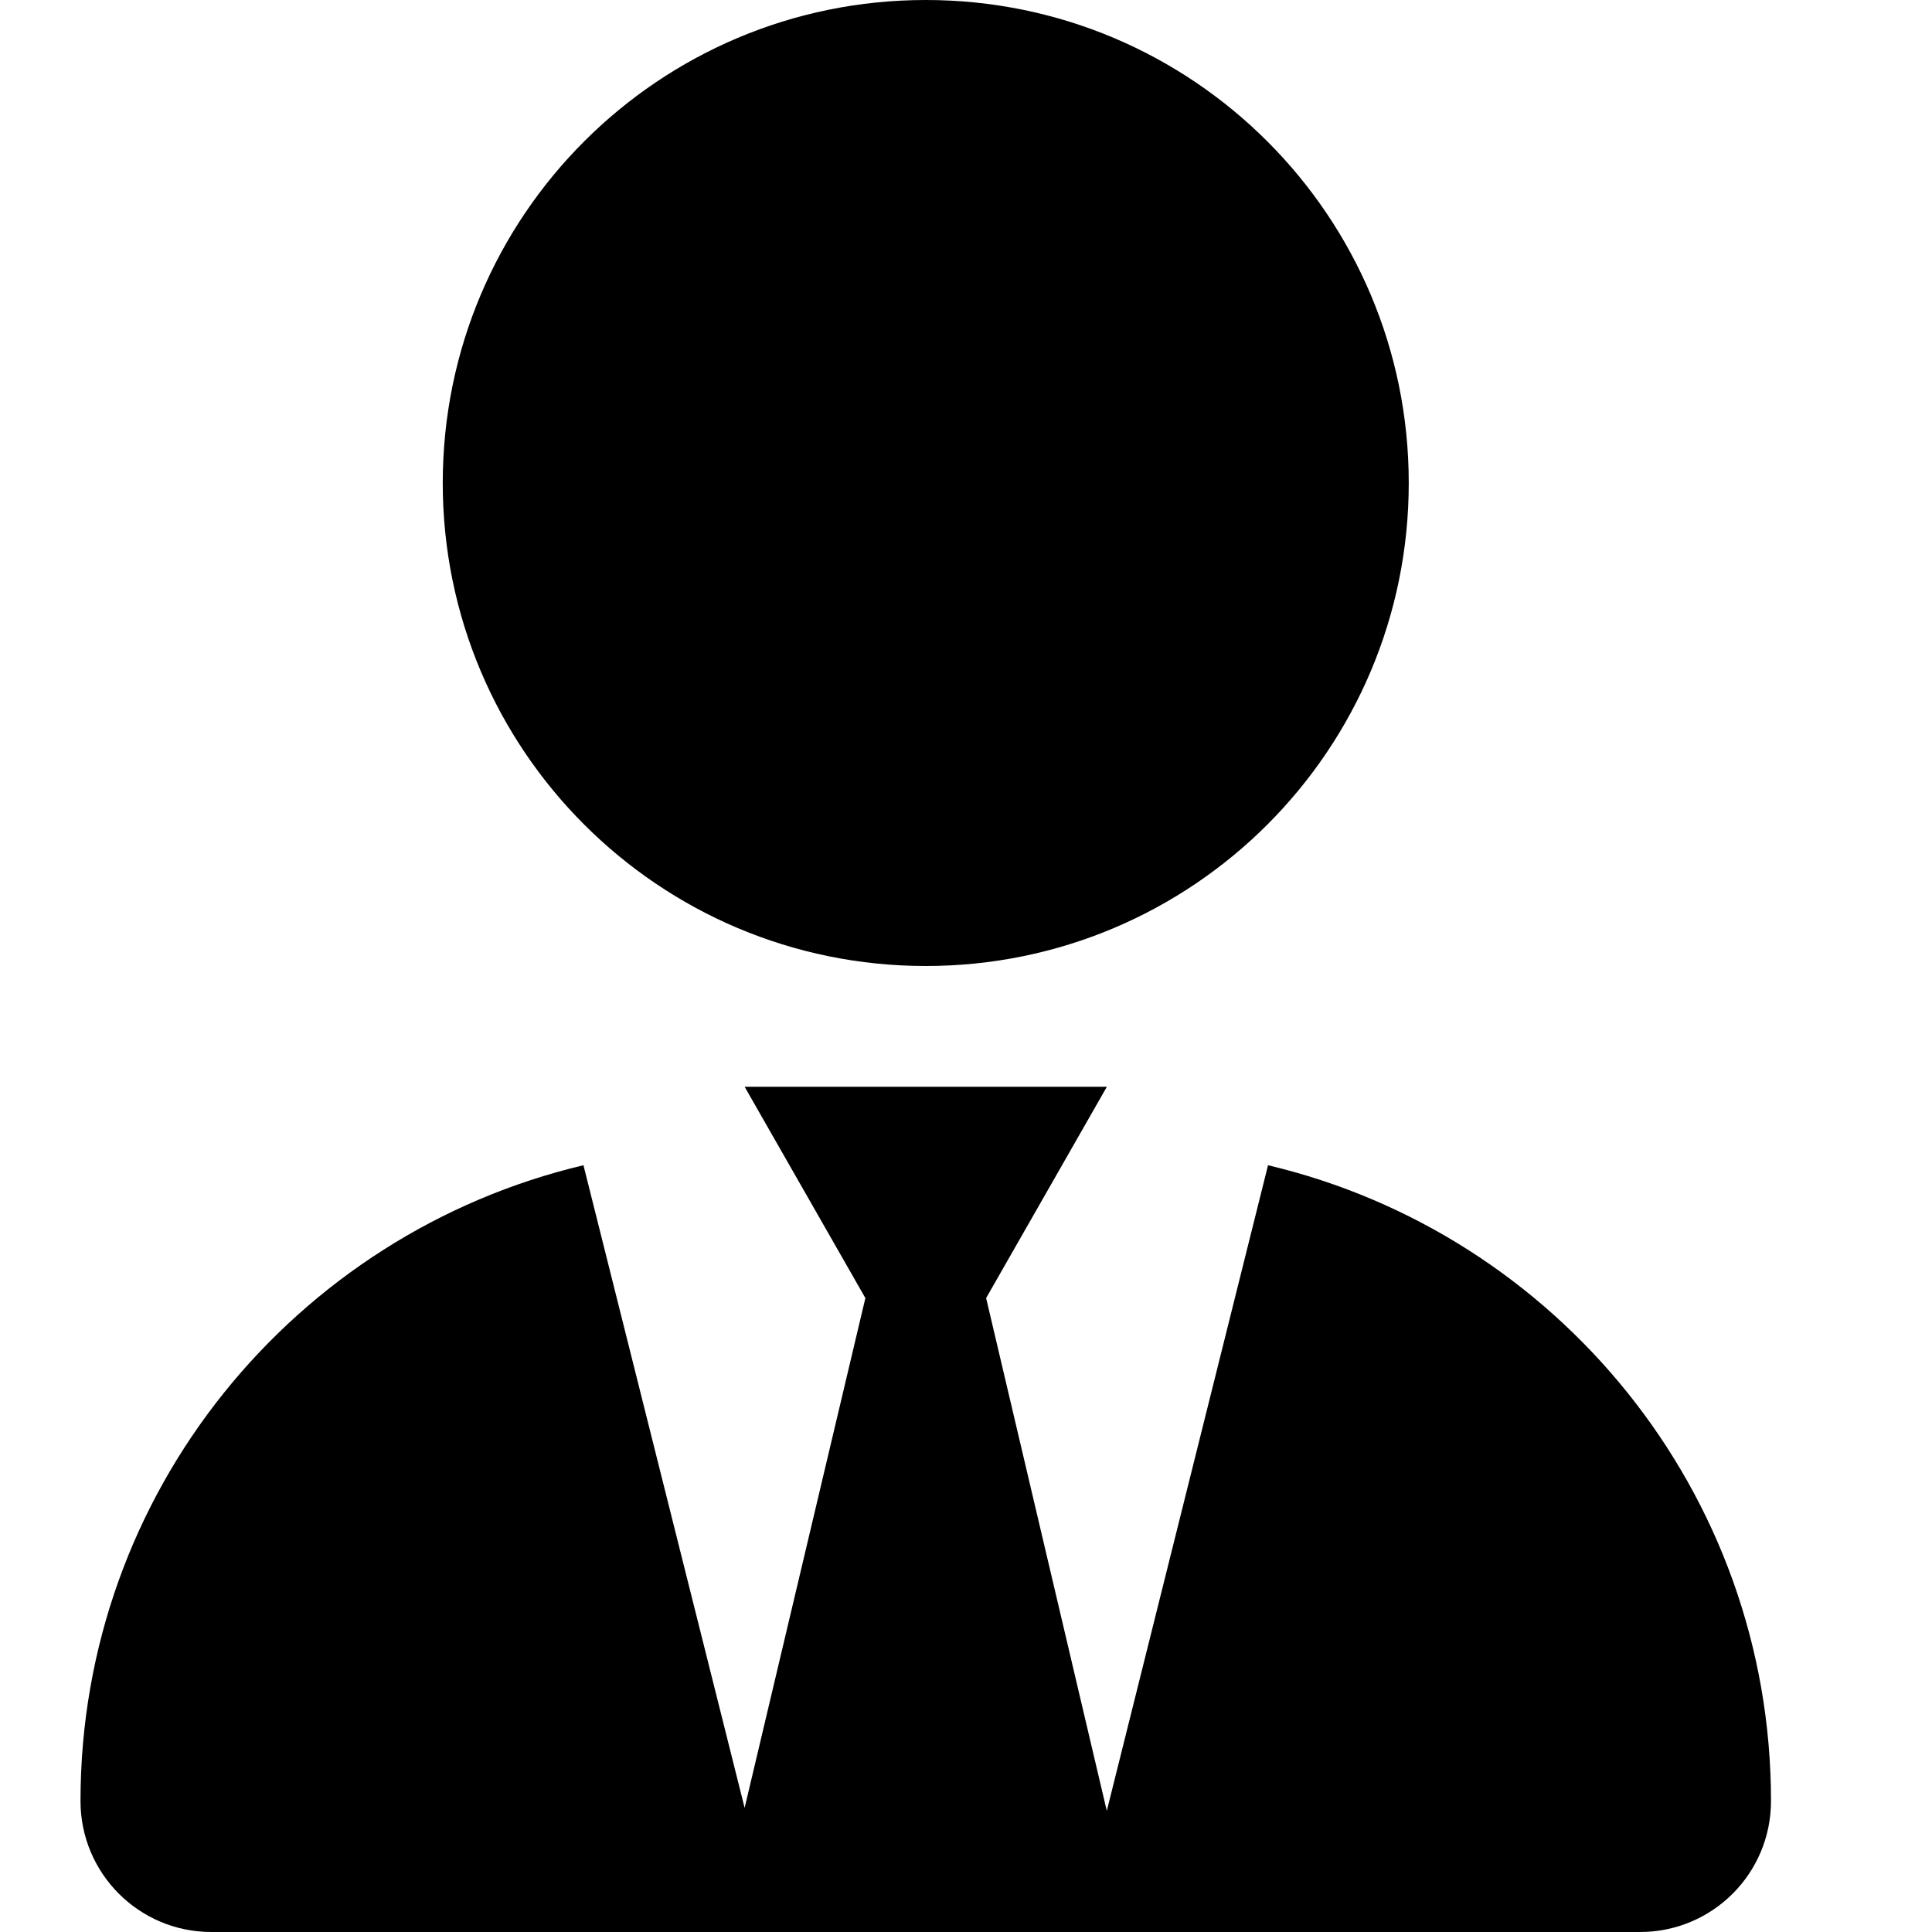
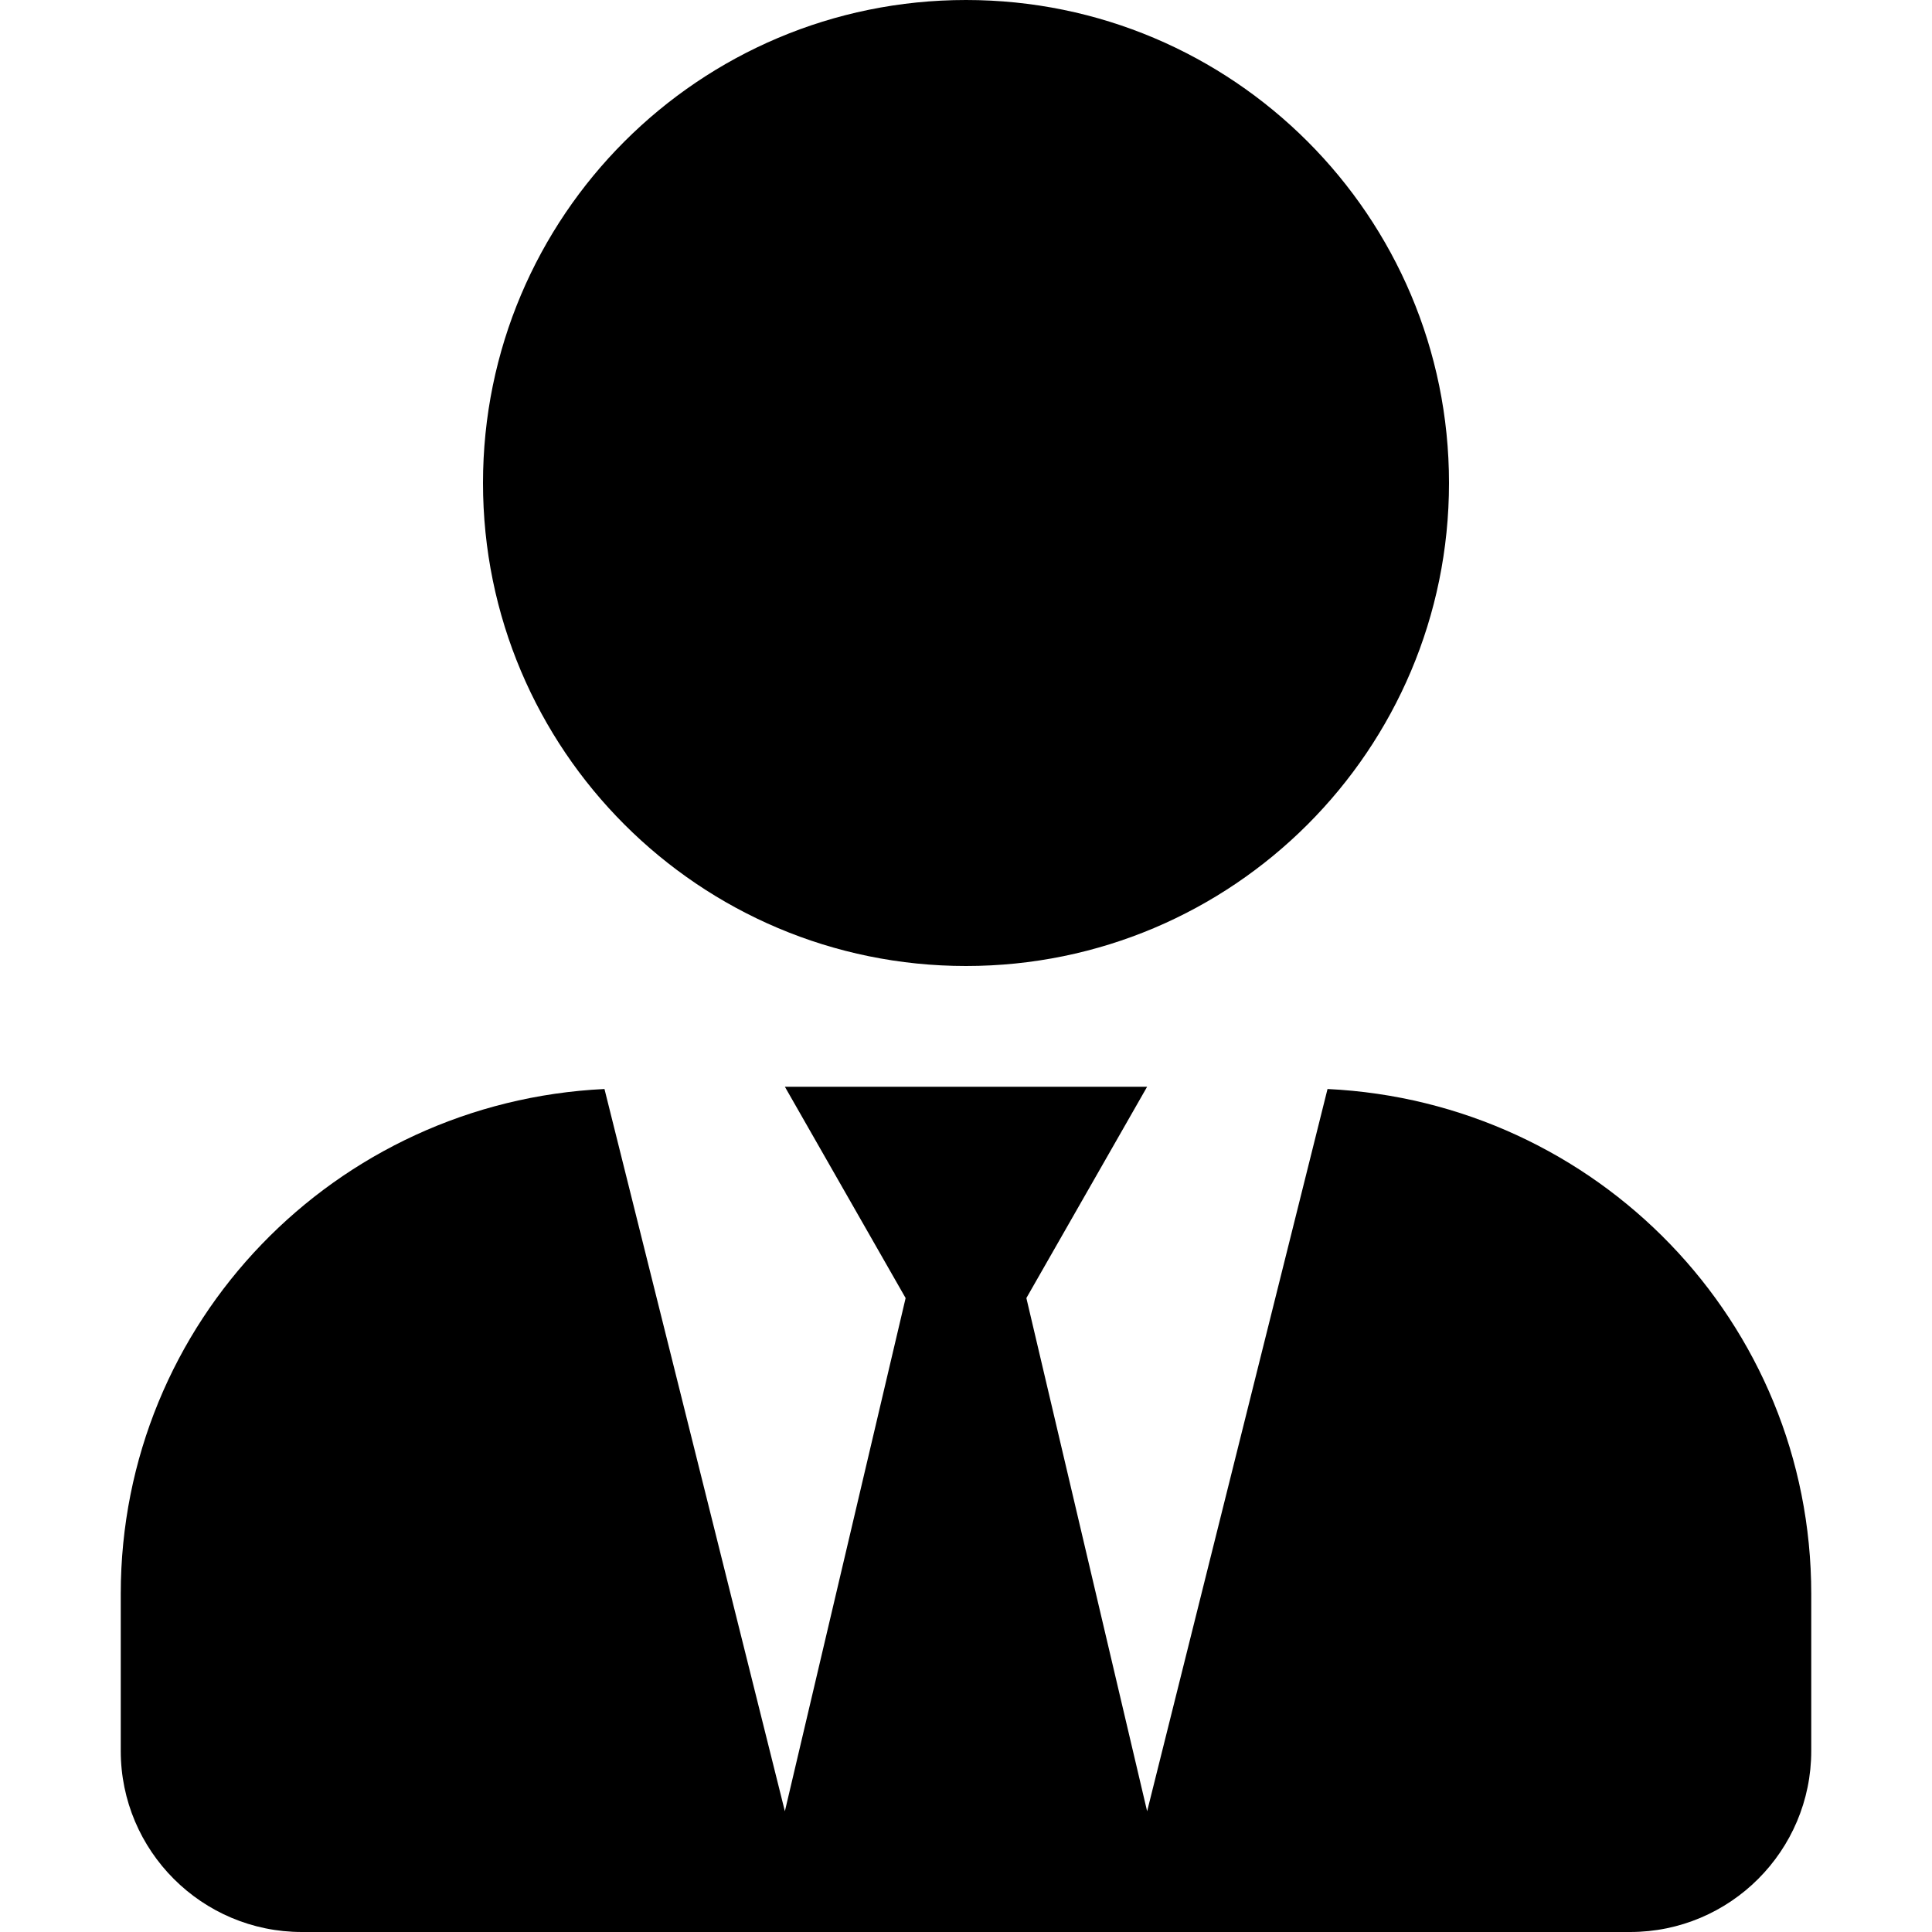
<svg xmlns="http://www.w3.org/2000/svg" width="24" height="24" viewBox="0 0 24 24" fill="none">
-   <path d="M11.5 12C14.816 12 17.5 9.316 17.5 6C17.5 2.684 14.816 0 11.5 0C8.184 0 5.5 2.684 5.5 6C5.5 9.316 8.186 12 11.5 12ZM15.752 14.475L13.749 22.495L12.25 16.125L13.75 13.5H9.25L10.75 16.125L9.25 22.458L7.248 14.475C3.668 15.323 1 18.534 1 22.373C1 23.273 1.728 24 2.625 24H20.373C21.273 24 22 23.273 22 22.373C22 18.534 19.333 15.323 15.752 14.475Z" fill="black" />
+   <path d="M12 12C15.314 12 18 9.314 18 6C18 2.686 15.314 0 12 0C8.686 0 6 2.686 6 6C6 9.314 8.686 12 12 12ZM16.491 13.528L14.25 22.5L12.75 16.125L14.25 13.5H9.75L11.25 16.125L9.75 22.5L7.509 13.528C4.167 13.688 1.5 16.42 1.5 19.8V21.75C1.5 22.992 2.508 24 3.75 24H20.25C21.492 24 22.5 22.992 22.5 21.75V19.8C22.5 16.42 19.833 13.688 16.491 13.528V13.528Z" fill="black" />
</svg>
